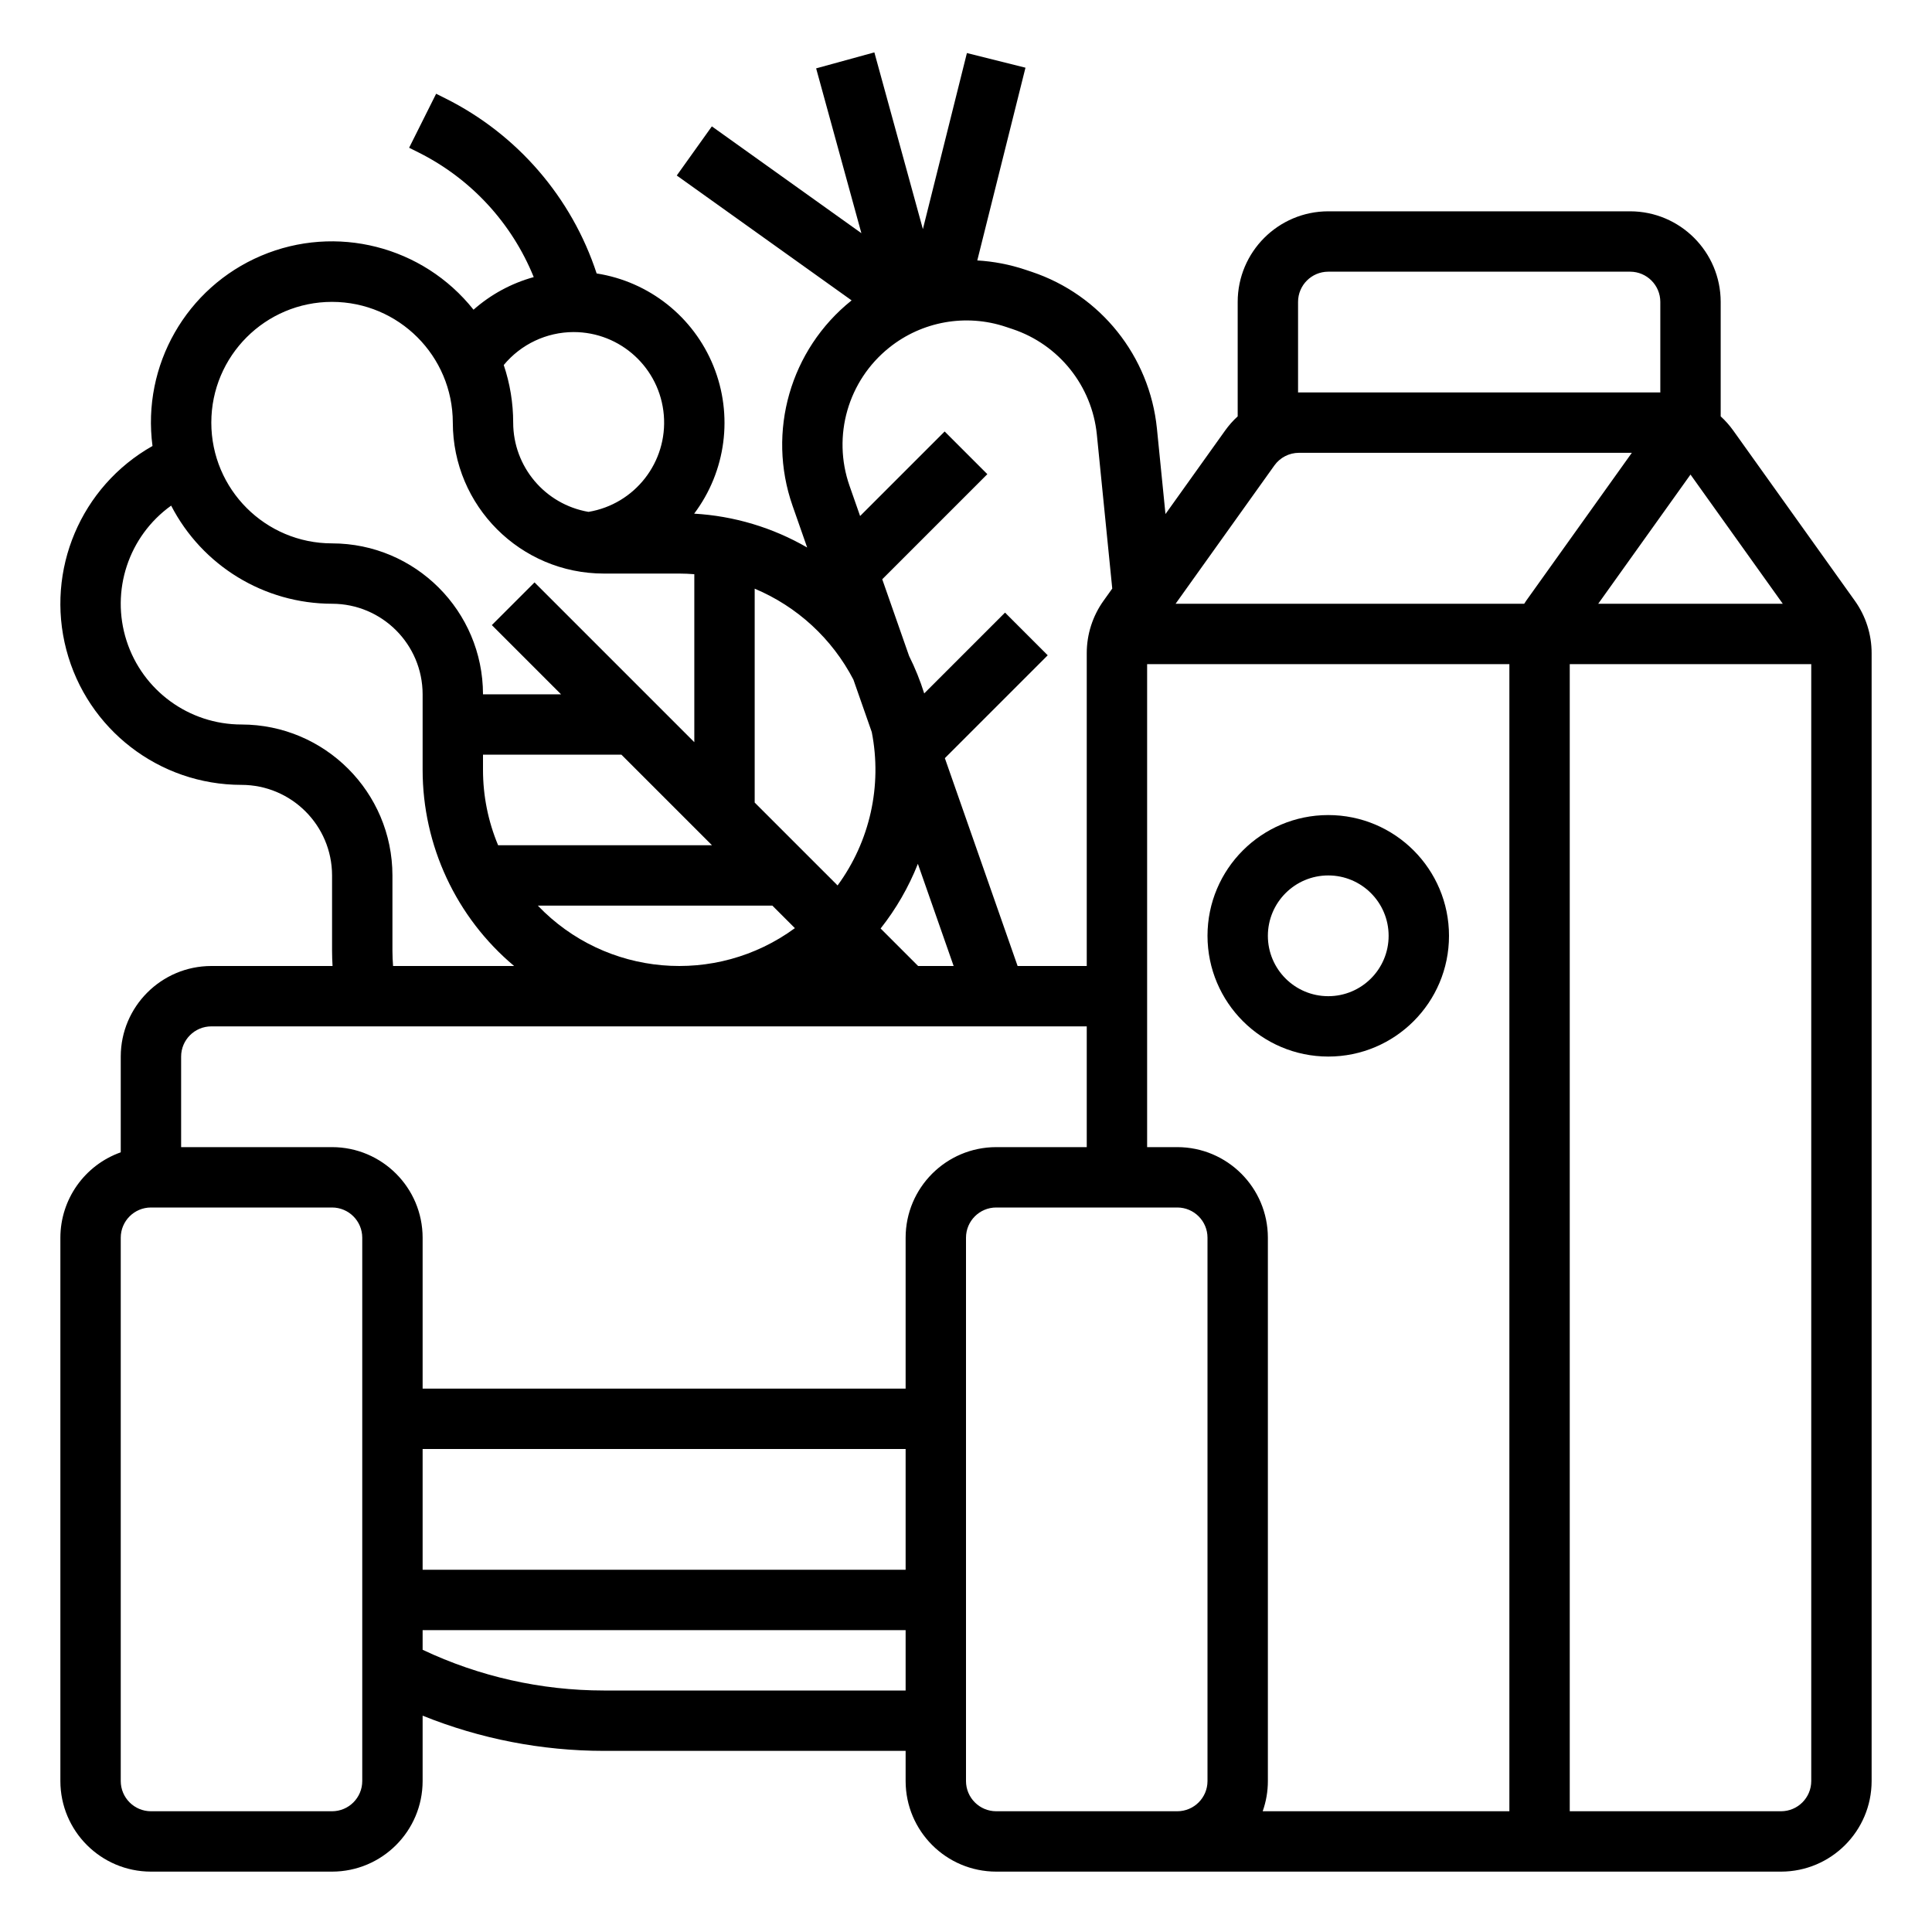
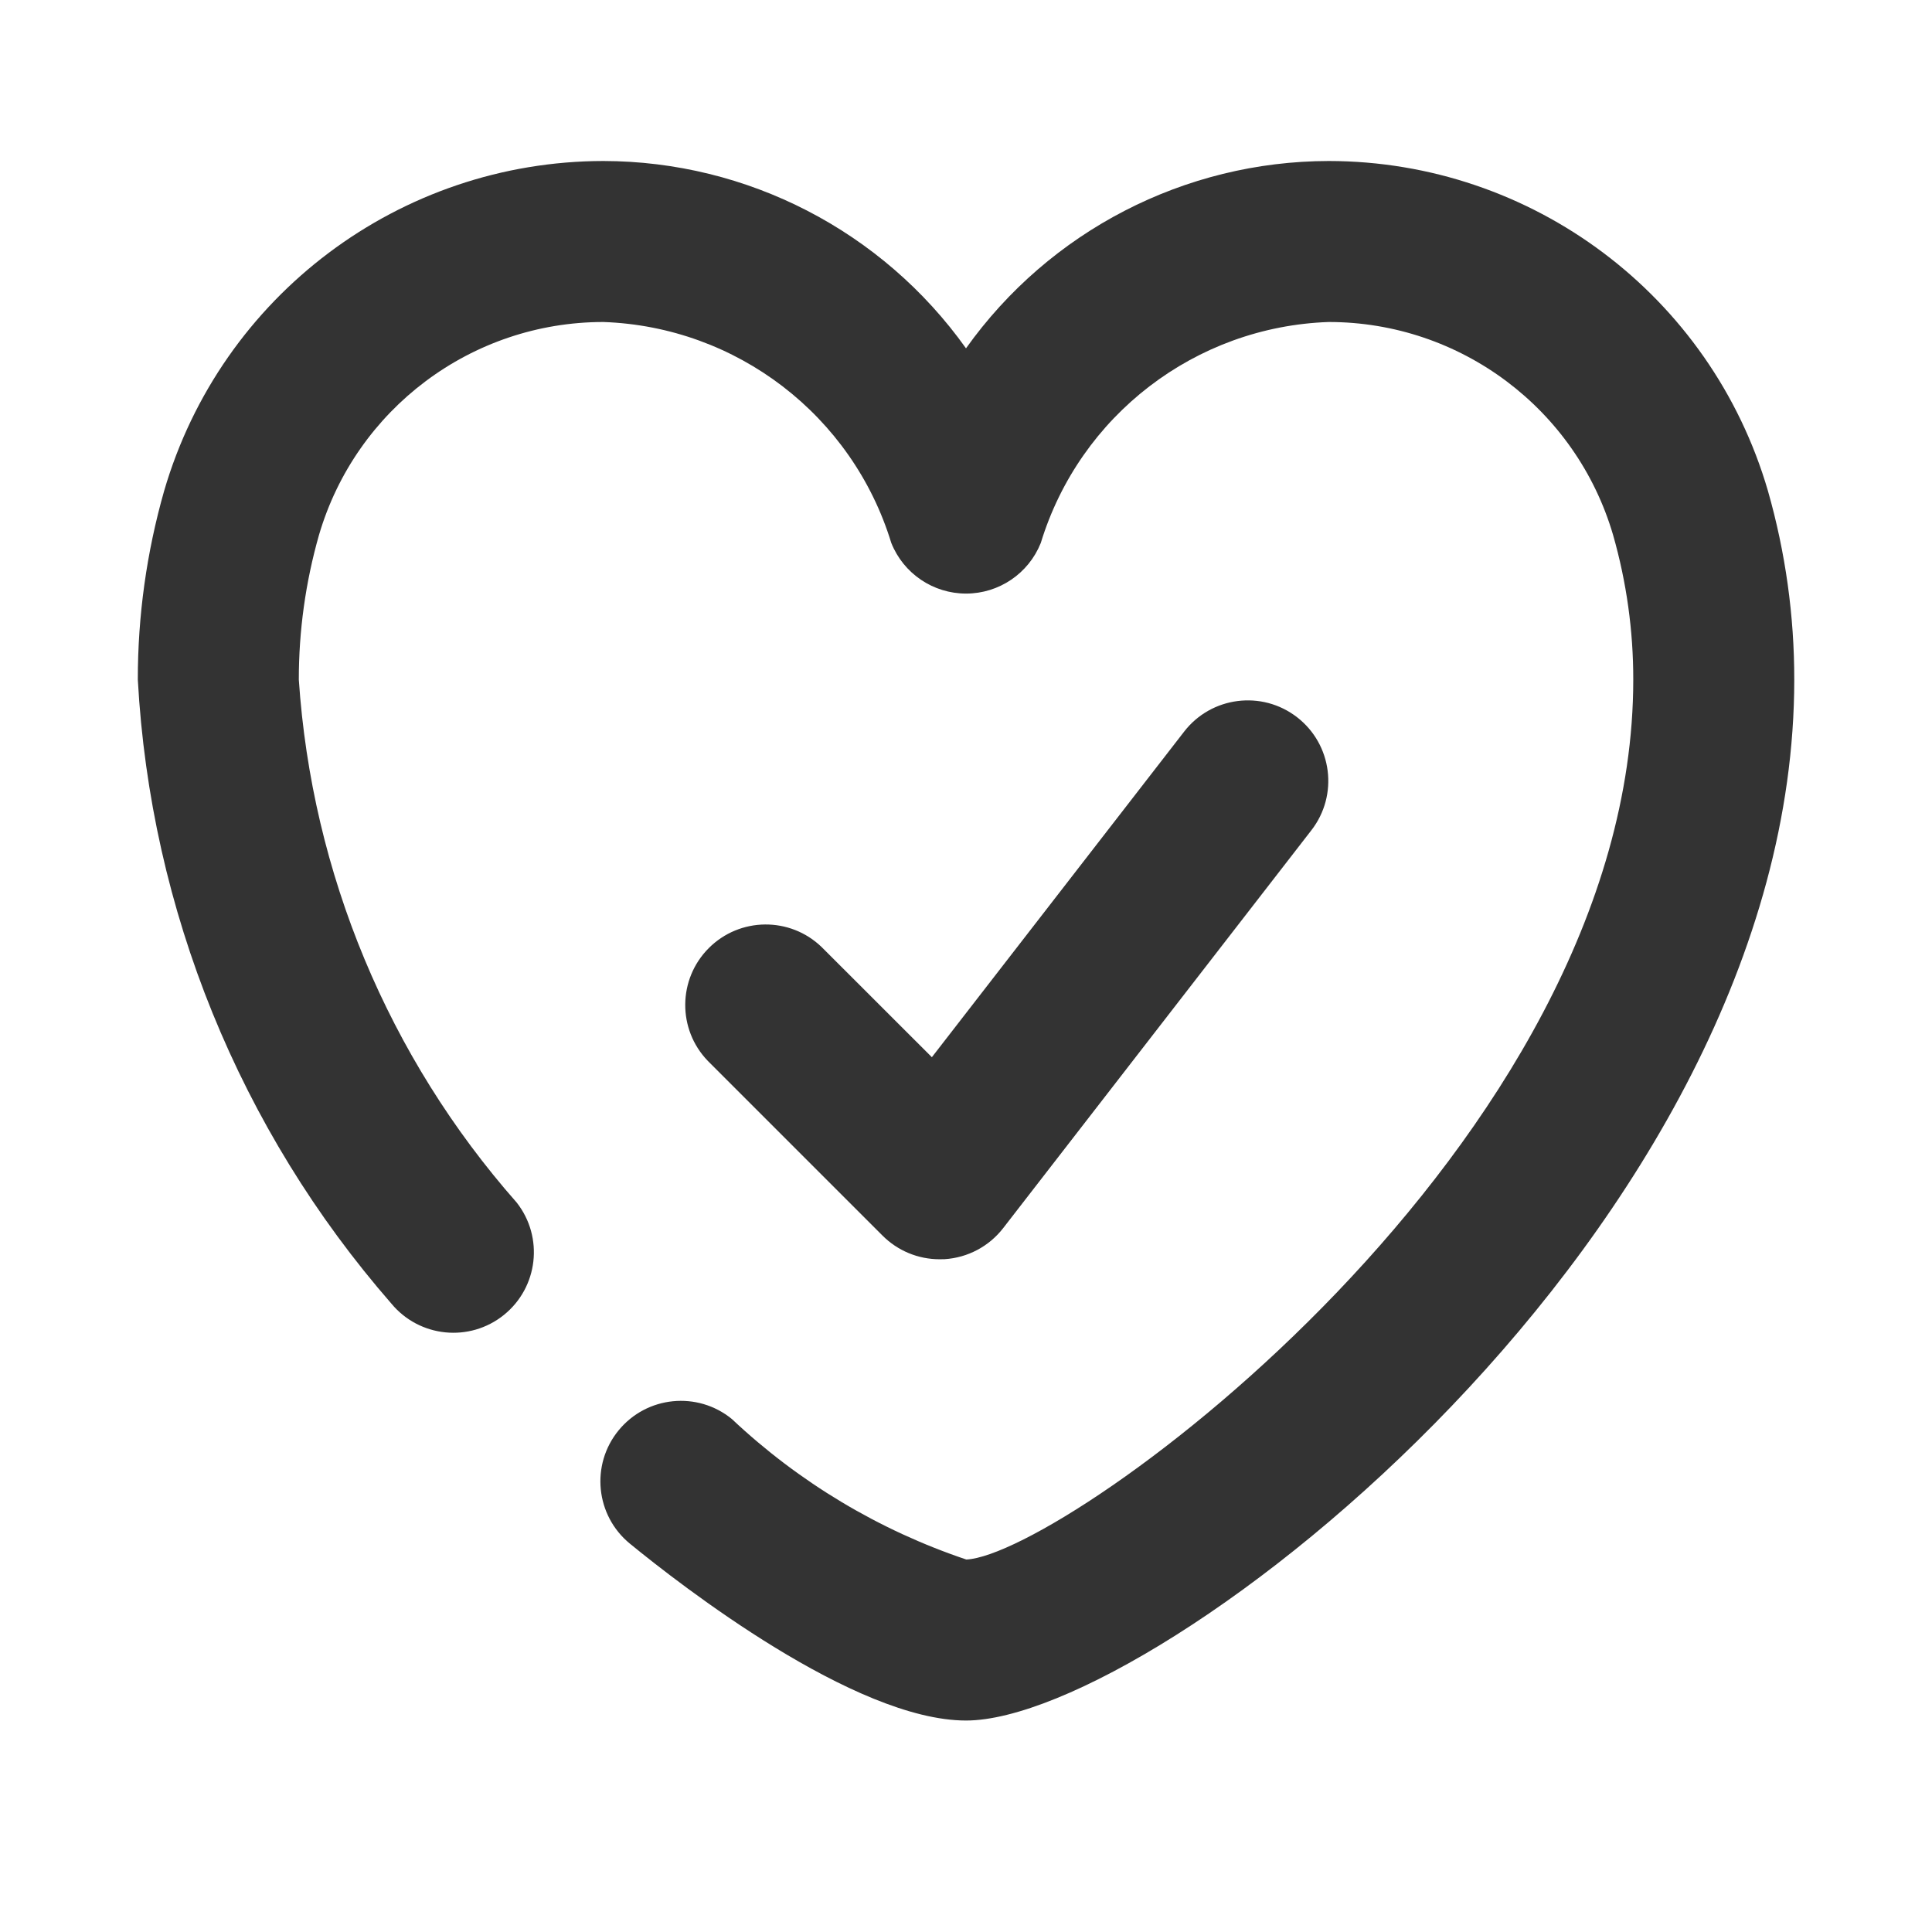
- <svg xmlns="http://www.w3.org/2000/svg" viewBox="0 0 512 512">
-   <g data-name="/ OUTLINE" id="_OUTLINE">
-     <path d="M491.529,159.178,459.296,114.05A23.885,23.885,0,0,0,456,110.34V80a24.027,24.027,0,0,0-24-24H352a24.027,24.027,0,0,0-24,24v30.341a23.877,23.877,0,0,0-3.296,3.71L308.863,136.229l-2.267-22.669a48.966,48.966,0,0,0-33.194-41.525l-1.764-.588A49.138,49.138,0,0,0,258.991,69.02l12.77-51.079-15.521-3.881L244.574,60.721,231.715,13.882l-15.43,4.236,11.991,43.677L188.649,33.49l-9.299,13.02L225.687,79.607c-.02.016-.041.03-.06.045a48.967,48.967,0,0,0-15.606,54.338l3.887,11.105a67.502,67.502,0,0,0-29.948-8.971,40.06,40.06,0,0,0-25.842-63.656,79.596,79.596,0,0,0-40.041-46.374l-2.497-1.249-7.158,14.311,2.499,1.249a63.615,63.615,0,0,1,30.523,33.029A40.268,40.268,0,0,0,125.489,82.075a47.951,47.951,0,0,0-85.076,36.116A48.003,48.003,0,0,0,64,208a24.027,24.027,0,0,1,24,24v20c0,1.335.051,2.668.129,4H56a24.027,24.027,0,0,0-24,24v25.376A24.038,24.038,0,0,0,16,328V472a24.027,24.027,0,0,0,24,24H88a24.027,24.027,0,0,0,24-24V454.668A128.579,128.579,0,0,0,160,464h80v8a24.027,24.027,0,0,0,24,24H472a24.027,24.027,0,0,0,24-24V173.127A23.863,23.863,0,0,0,491.529,159.178ZM472.455,160H423.546l24.455-34.237ZM344,80a8.009,8.009,0,0,1,8-8h80a8.009,8.009,0,0,1,8,8v24.007c-.078-.001-.155-.007-.233-.007H344.233c-.078,0-.155.006-.233.007ZM235.622,92.146a32.783,32.783,0,0,1,30.958-5.521l1.763.588a32.944,32.944,0,0,1,22.333,27.938l4.082,40.824-2.287,3.202A23.863,23.863,0,0,0,288,173.127V256H269.676l-19.279-55.082,27.261-27.26-11.314-11.314-21.419,21.419a67.51,67.51,0,0,0-4.011-9.939L233.804,153.511l27.853-27.853-11.314-11.314-22.406,22.406-2.815-8.043A32.946,32.946,0,0,1,235.622,92.146ZM252.724,256h-9.41l-9.941-9.941a67.996,67.996,0,0,0,9.875-17.134ZM200,156.005a52.31,52.31,0,0,1,26.16,24.097l4.867,13.904a51.833,51.833,0,0,1-9.058,40.647L200,212.686Zm10.654,89.963A51.864,51.864,0,0,1,142.53,240h62.155ZM132.005,224A51.71,51.71,0,0,1,128,204v-4h36.686l24,24ZM152,88a23.99,23.99,0,0,1,3.958,47.653A24.035,24.035,0,0,1,136,112a47.776,47.776,0,0,0-2.502-15.263A24.092,24.092,0,0,1,152,88ZM88,80a32.037,32.037,0,0,1,32,32,40.046,40.046,0,0,0,40,40h20c1.347,0,2.678.068,4,.169v44.516l-42.343-42.343-11.314,11.314L148.686,184H128a40.046,40.046,0,0,0-40-40,32,32,0,0,1,0-64ZM64,192a31.998,31.998,0,0,1-18.643-58.006A48.039,48.039,0,0,0,88,160a24.027,24.027,0,0,1,24,24v20a67.87,67.87,0,0,0,24.248,52H104.168c-.101-1.33-.168-2.664-.168-4V232A40.046,40.046,0,0,0,64,192ZM96,472a8.009,8.009,0,0,1-8,8H40a8.009,8.009,0,0,1-8-8V328a8.009,8.009,0,0,1,8-8H88a8.009,8.009,0,0,1,8,8Zm144-24H160a112.386,112.386,0,0,1-48-10.792V432H240Zm0-32H112V384H240Zm0-88v40H112V328a24.027,24.027,0,0,0-24-24H48V280a8.009,8.009,0,0,1,8-8H288v32H264A24.027,24.027,0,0,0,240,328Zm80,144a8.009,8.009,0,0,1-8,8H264a8.009,8.009,0,0,1-8-8V328a8.009,8.009,0,0,1,8-8h48a8.009,8.009,0,0,1,8,8Zm80,8H334.624A23.882,23.882,0,0,0,336,472V328a24.027,24.027,0,0,0-24-24h-8V176h96Zm3.93-320h-92.384l26.178-36.649A8.018,8.018,0,0,1,344.233,120h88.221L404.471,159.178C404.279,159.446,404.109,159.726,403.93,160ZM480,472a8.009,8.009,0,0,1-8,8H416V176h64Z" />
-     <path d="M352,280a32,32,0,1,0-32-32A32.037,32.037,0,0,0,352,280Zm0-48a16,16,0,1,1-16,16A16.018,16.018,0,0,1,352,232Z" />
-   </g>
+ <svg xmlns="http://www.w3.org/2000/svg" data-name="015_HEALTH" height="24" id="_015_HEALTH" viewBox="0 0 24 24" width="24">
+   <path d="M12,21.373c-1.385-.001-3.546-1.682-4.175-2.197a1,1,0,1,1,1.267-1.548A7.928,7.928,0,0,0,12.004,19.373c1.239-.059,8.285-5.157,8.285-10.93a6.512,6.512,0,0,0-.25-1.795A3.681,3.681,0,0,0,16.506,4a3.881,3.881,0,0,0-3.577,2.745,1,1,0,0,1-1.857,0A3.882,3.882,0,0,0,7.495,4a3.682,3.682,0,0,0-3.533,2.648,6.538,6.538,0,0,0-.25,1.795A10.927,10.927,0,0,0,6.419,14.939a1.0 1,0,0,1-1.557,1.255A12.864,12.864,0,0,1,1.712,8.443a8.528,8.528,0,0,1,.327-2.345A5.69,5.69,0,0,1,7.495,2,5.542,5.542,0,0,1,12,4.327,5.543,5.543,0,0,1,16.506,2a5.689,5.689,0,0,1,5.456,4.098,8.506,8.506,0,0,1,.327,2.345C22.289,15.261,14.374,21.373,12,21.373Z" style="fill:#333" />
+   <path d="M11.671,15.643a1.001,1.001,0,0,1-.707-.293L8.793,13.179A1.0 1,0,0,1,10.207,11.765l1.369,1.368,3.134-4.045a1.0 1,0,1,1,1.581,1.225l-3.829,4.943a1.0 1,0,0,1-.728.386C11.713,15.643,11.692,15.643,11.671,15.643Z" style="fill:#333" />
</svg>
